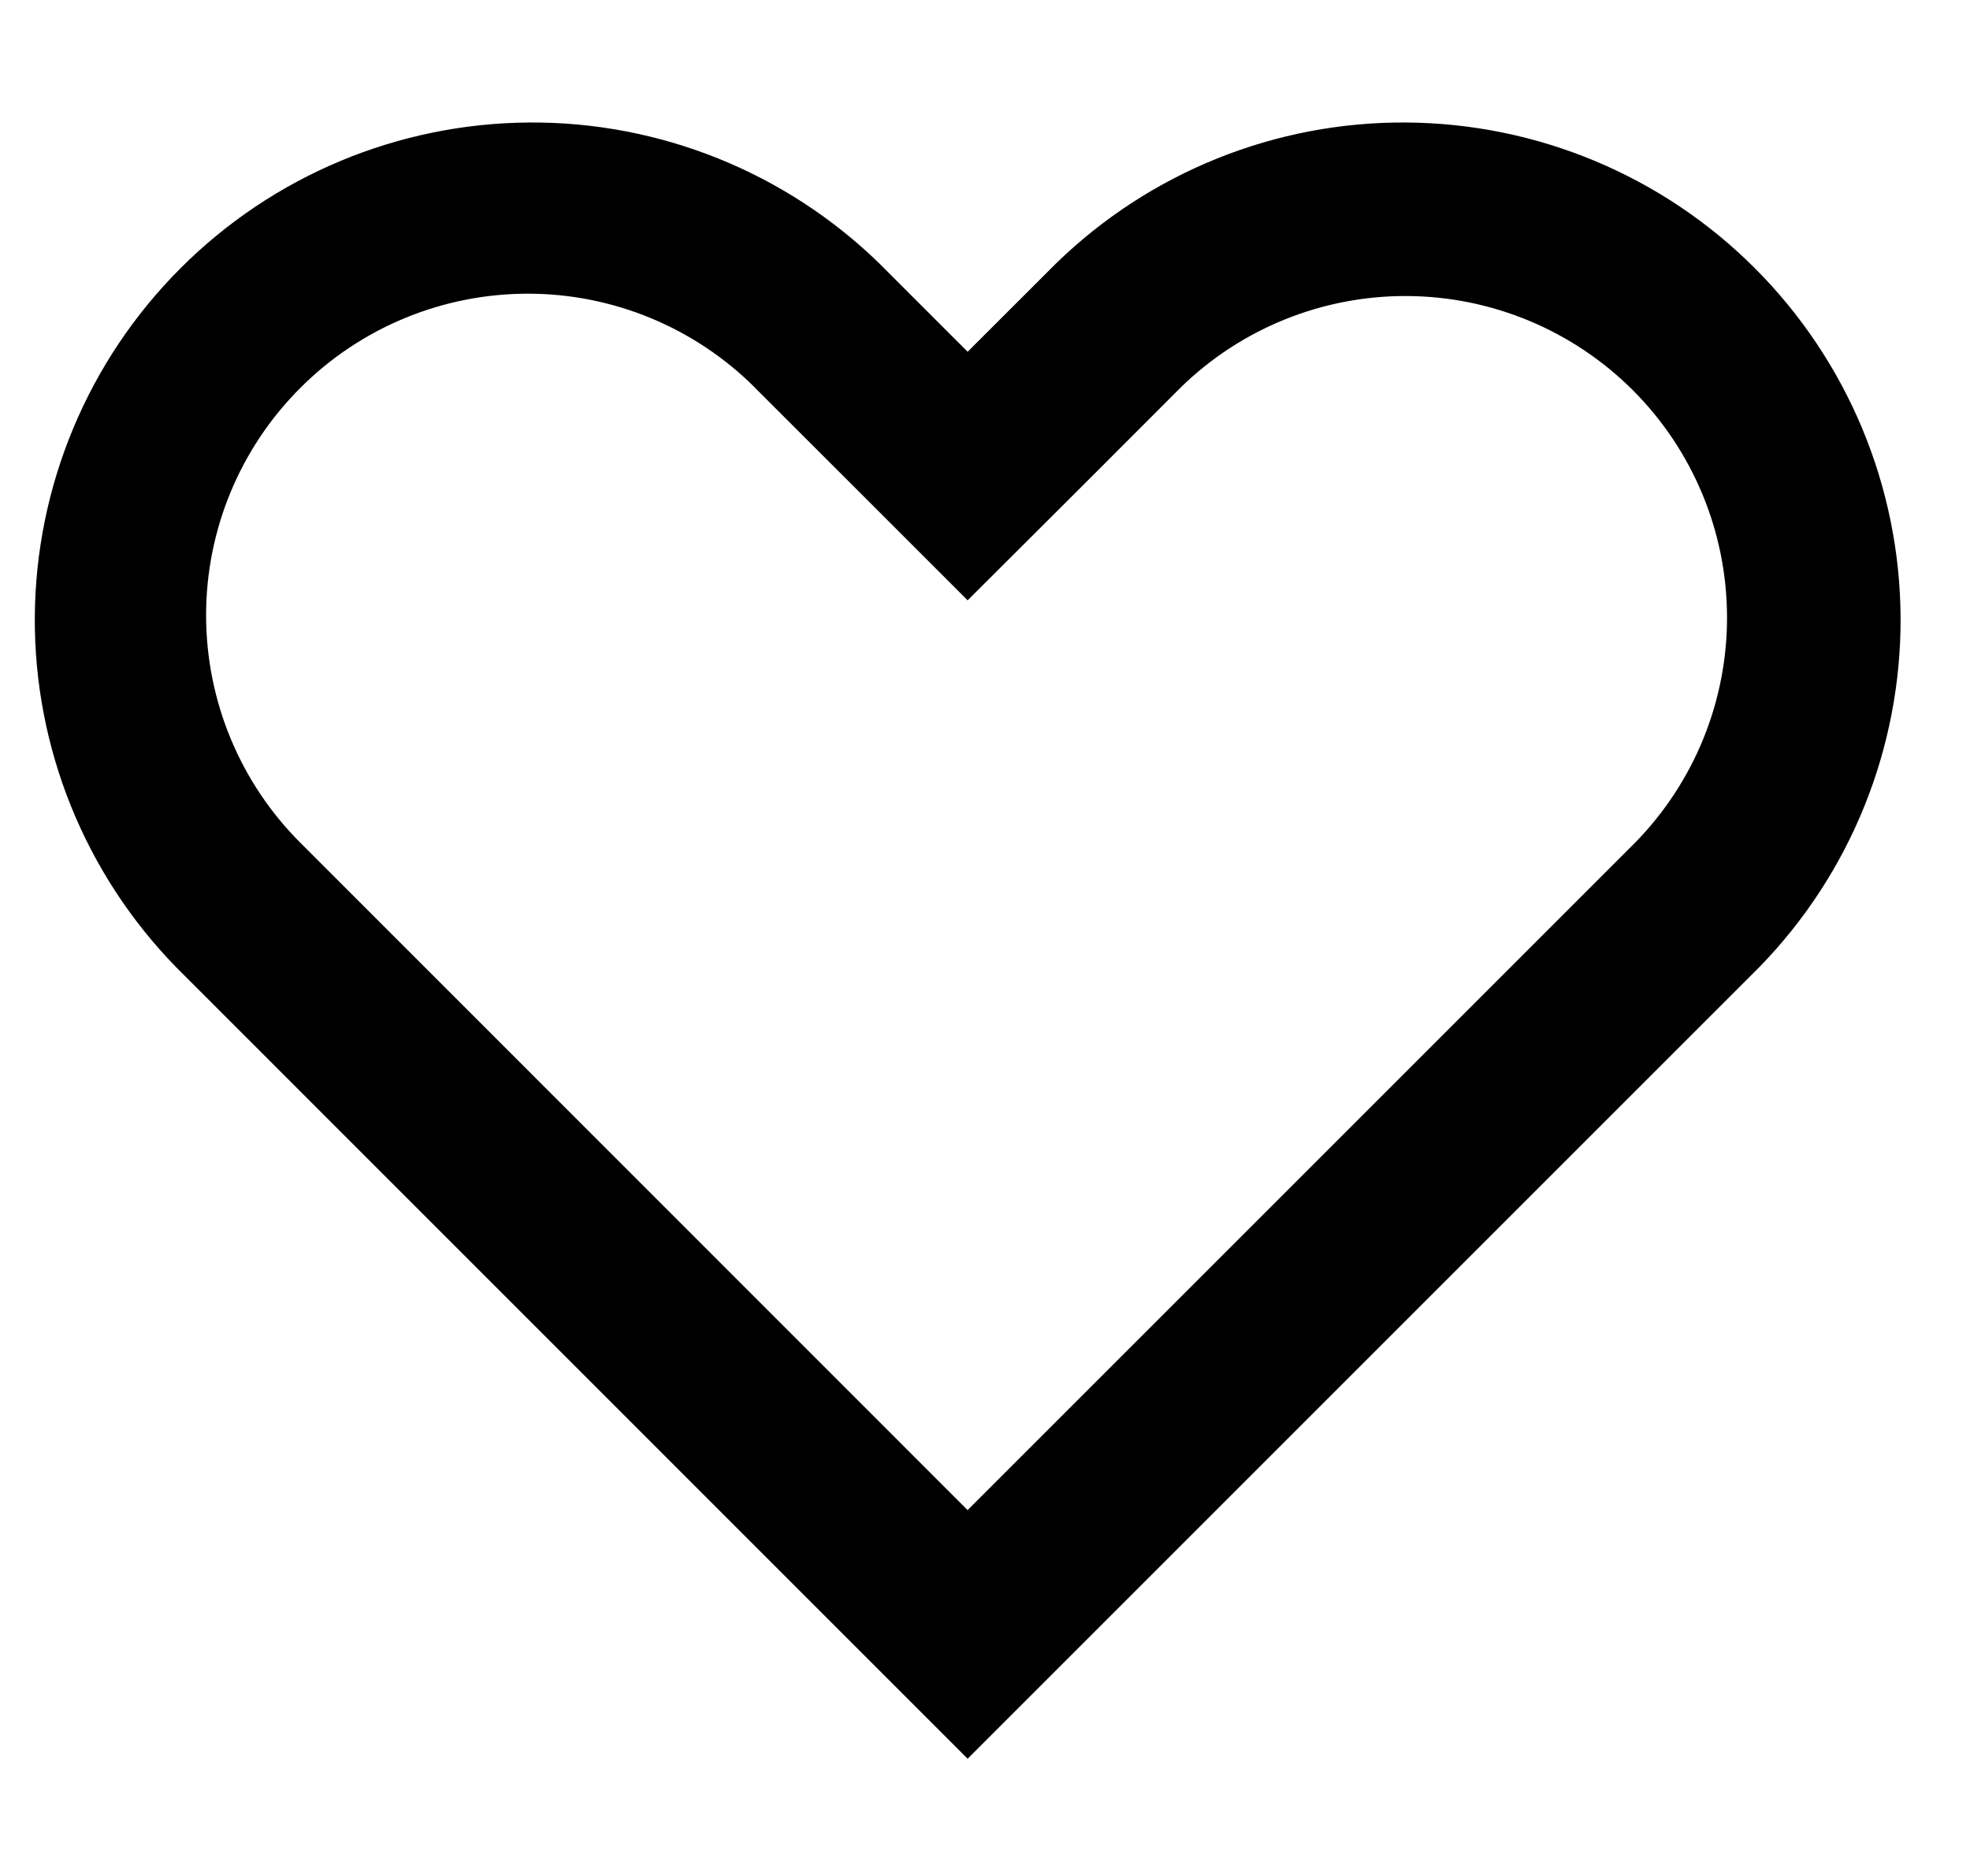
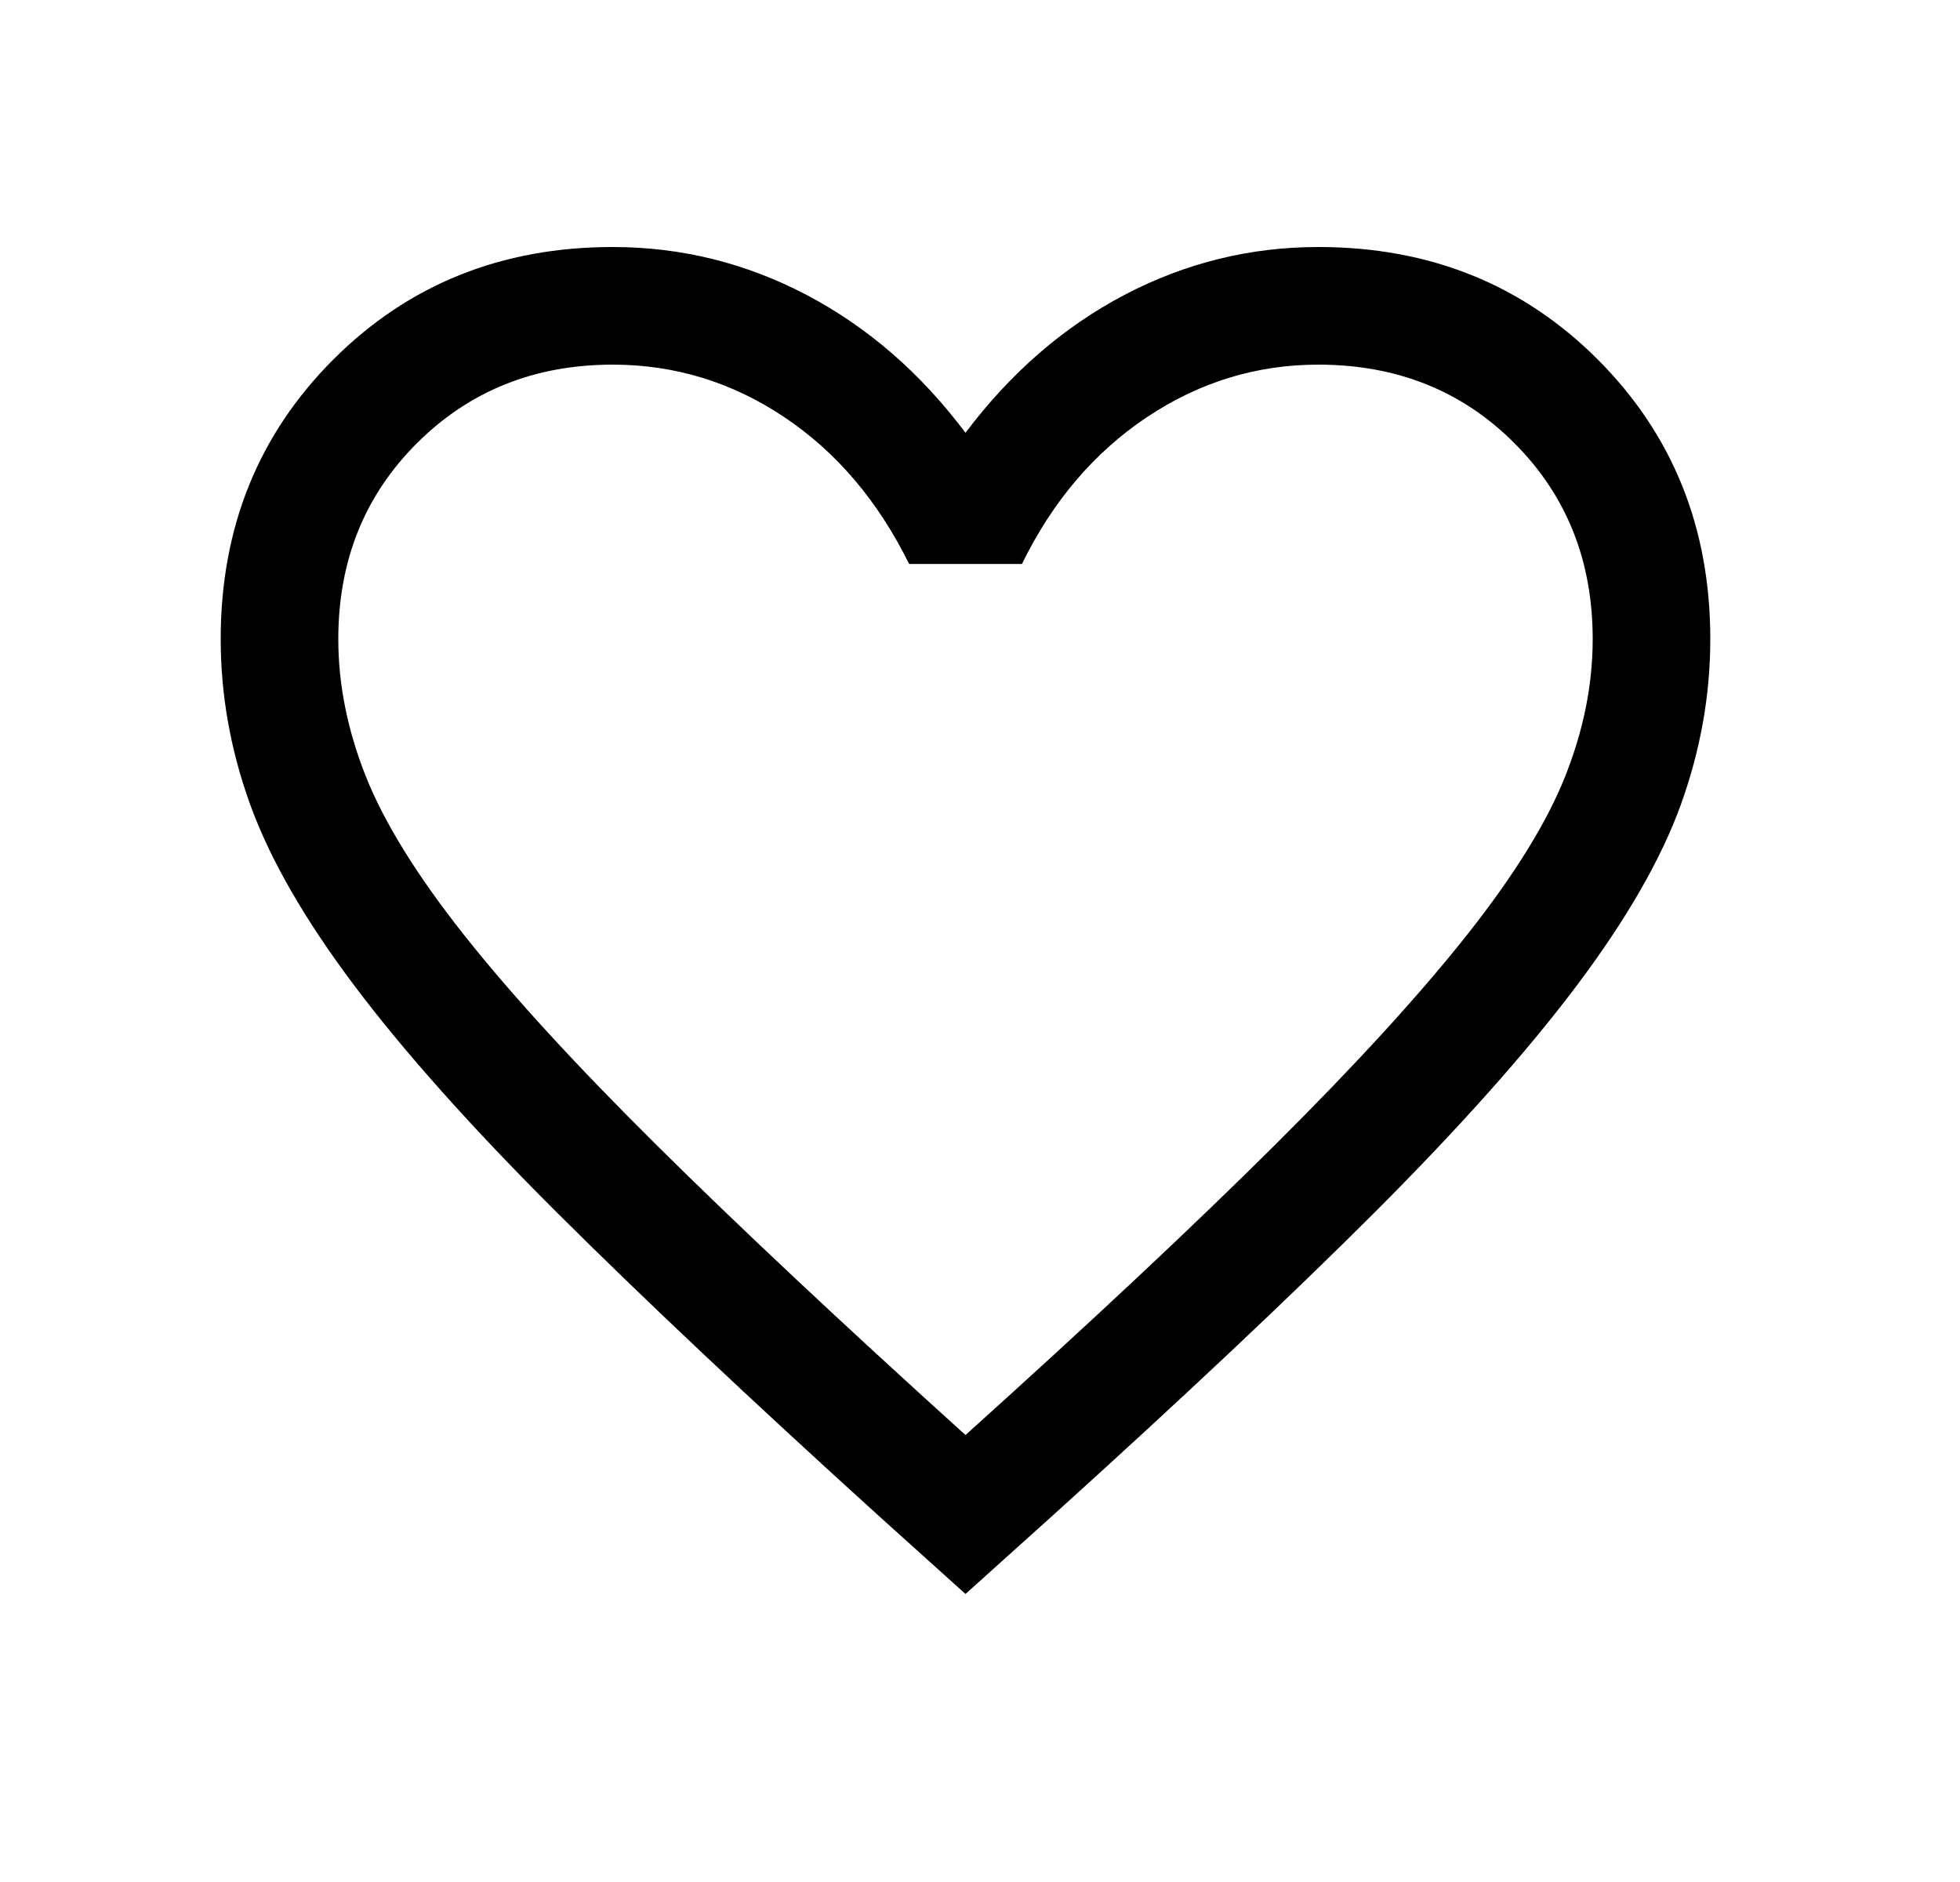
- <svg xmlns="http://www.w3.org/2000/svg" width="21" height="20" viewBox="0 0 21 20">
-   <path fill-rule="evenodd" clip-rule="evenodd" d="M11.257 2.809L10.315 3.75L9.374 2.809C8.375 1.836 7.032 1.296 5.638 1.306C4.243 1.316 2.908 1.874 1.923 2.861C0.937 3.848 0.38 5.183 0.371 6.578C0.363 7.972 0.904 9.314 1.878 10.312L8.99 17.425L10.315 18.75L11.64 17.425L18.753 10.312C19.727 9.314 20.268 7.972 20.26 6.578C20.251 5.183 19.694 3.848 18.708 2.861C17.723 1.874 16.388 1.316 14.993 1.306C13.598 1.296 12.256 1.836 11.257 2.809ZM10.315 16.099L17.428 8.986C18.061 8.341 18.414 7.473 18.41 6.569C18.406 5.666 18.045 4.8 17.407 4.161C16.768 3.522 15.903 3.161 15 3.156C14.096 3.151 13.227 3.503 12.582 4.135L11.642 5.076L10.315 6.4L8.99 5.075L8.049 4.135V4.134C7.406 3.491 6.533 3.13 5.624 3.131C4.714 3.132 3.842 3.493 3.2 4.137C2.557 4.78 2.196 5.653 2.197 6.562C2.198 7.472 2.559 8.344 3.203 8.986L10.315 16.1V16.099Z" fill="currentColor" />
+ <svg xmlns="http://www.w3.org/2000/svg" width="25" height="24" viewBox="0 0 25 24">
+   <path d="M12.315 20.327L11.212 19.334C9.554 17.831 8.183 16.538 7.099 15.458C6.015 14.377 5.156 13.415 4.522 12.572C3.888 11.729 3.445 10.96 3.193 10.265C2.941 9.57 2.815 8.865 2.815 8.15C2.815 6.731 3.294 5.543 4.251 4.585C5.208 3.628 6.396 3.15 7.815 3.15C8.688 3.15 9.513 3.354 10.29 3.762C11.067 4.171 11.742 4.756 12.315 5.519C12.889 4.756 13.563 4.171 14.34 3.762C15.117 3.354 15.942 3.15 16.815 3.15C18.235 3.15 19.423 3.628 20.38 4.585C21.337 5.543 21.815 6.731 21.815 8.15C21.815 8.865 21.689 9.57 21.438 10.265C21.186 10.96 20.743 11.729 20.109 12.572C19.475 13.415 18.617 14.377 17.537 15.458C16.456 16.538 15.083 17.831 13.419 19.334L12.315 20.327ZM12.315 18.3C13.915 16.86 15.232 15.626 16.265 14.598C17.299 13.57 18.115 12.677 18.715 11.918C19.315 11.16 19.732 10.486 19.965 9.898C20.199 9.309 20.315 8.727 20.315 8.15C20.315 7.15 19.982 6.317 19.315 5.65C18.649 4.983 17.815 4.65 16.815 4.65C16.026 4.65 15.296 4.874 14.626 5.322C13.956 5.77 13.426 6.393 13.035 7.192H11.596C11.199 6.387 10.667 5.762 10 5.317C9.333 4.872 8.605 4.65 7.815 4.65C6.822 4.65 5.99 4.983 5.32 5.65C4.65 6.317 4.315 7.15 4.315 8.15C4.315 8.727 4.432 9.309 4.665 9.898C4.899 10.486 5.315 11.16 5.915 11.918C6.515 12.677 7.332 13.568 8.365 14.593C9.399 15.618 10.715 16.854 12.315 18.3Z" fill="currentColor" />
</svg>
